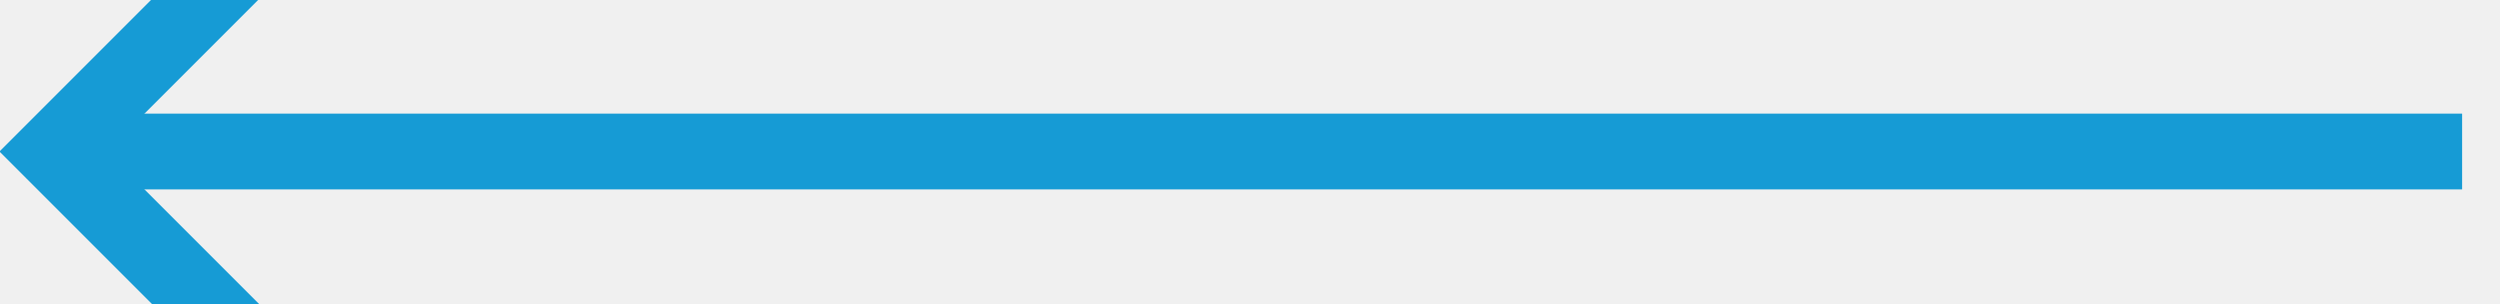
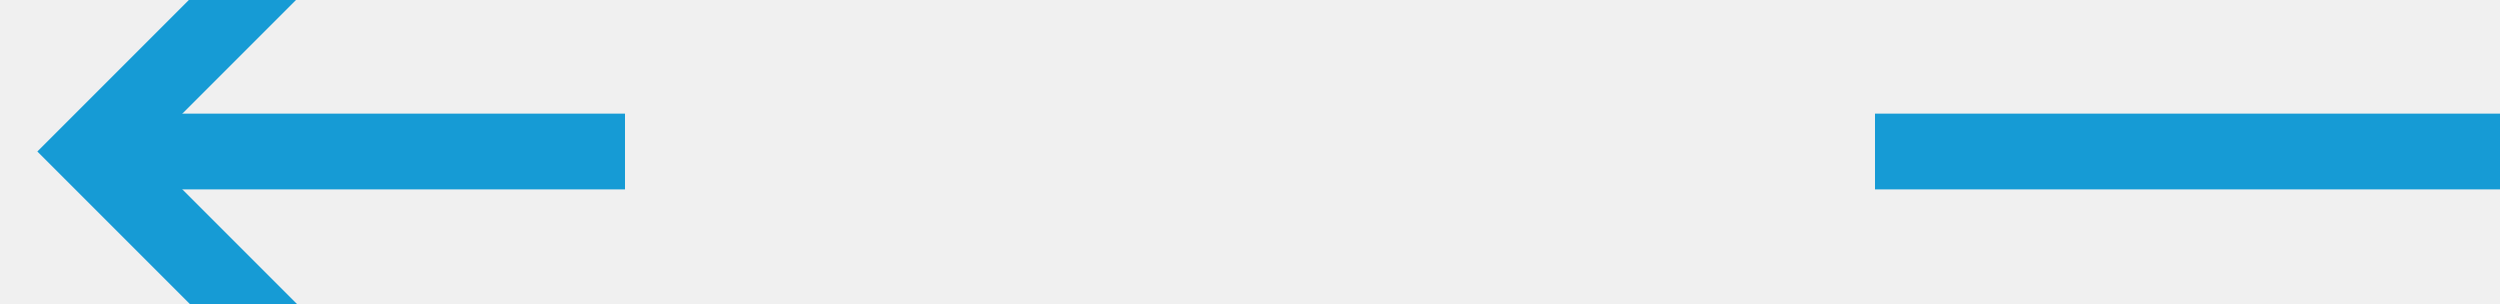
- <svg xmlns="http://www.w3.org/2000/svg" version="1.1" width="66px" height="8px" viewBox="776 566  66 8">
-   <g transform="matrix(-1 0 0 -1 1618 1140 )">
-     <path d="M 834.893 565.707  L 839.186 570  L 834.893 574.293  L 836.307 575.707  L 841.307 570.707  L 842.014 570  L 841.307 569.293  L 836.307 564.293  L 834.893 565.707  Z " fill-rule="nonzero" fill="#169bd5" stroke="none" />
-     <rect fill-rule="evenodd" fill="#169bd5" stroke="none" x="777" y="569" width="63" height="2" />
-     <path d="" stroke-width="2" stroke="#169bd5" fill="none" />
+ <svg xmlns="http://www.w3.org/2000/svg" version="1.1" width="66px" height="8px" viewBox="468 566  66 8">
+   <defs>
+     <mask fill="white" id="clip1729">
+       <path d="M 484.5 557  L 517.5 557  L 517.5 584  L 484.5 584  Z M 468 557  L 541 557  L 541 584  L 468 584  Z " fill-rule="evenodd" />
+     </mask>
+   </defs>
+   <g transform="matrix(-1 0 0 -1 1002 1140 )">
+     <path d="M 525.893 565.707  L 530.186 570  L 525.893 574.293  L 527.307 575.707  L 532.307 570.707  L 533.014 570  L 532.307 569.293  L 527.307 564.293  L 525.893 565.707  Z " fill-rule="nonzero" fill="#169bd5" stroke="none" mask="url(#clip1729)" />
+     <rect fill-rule="evenodd" fill="#169bd5" stroke="none" x="468" y="569" width="63" height="2" mask="url(#clip1729)" />
+     <path d="" stroke-width="2" stroke="#169bd5" fill="none" mask="url(#clip1729)" />
  </g>
</svg>
